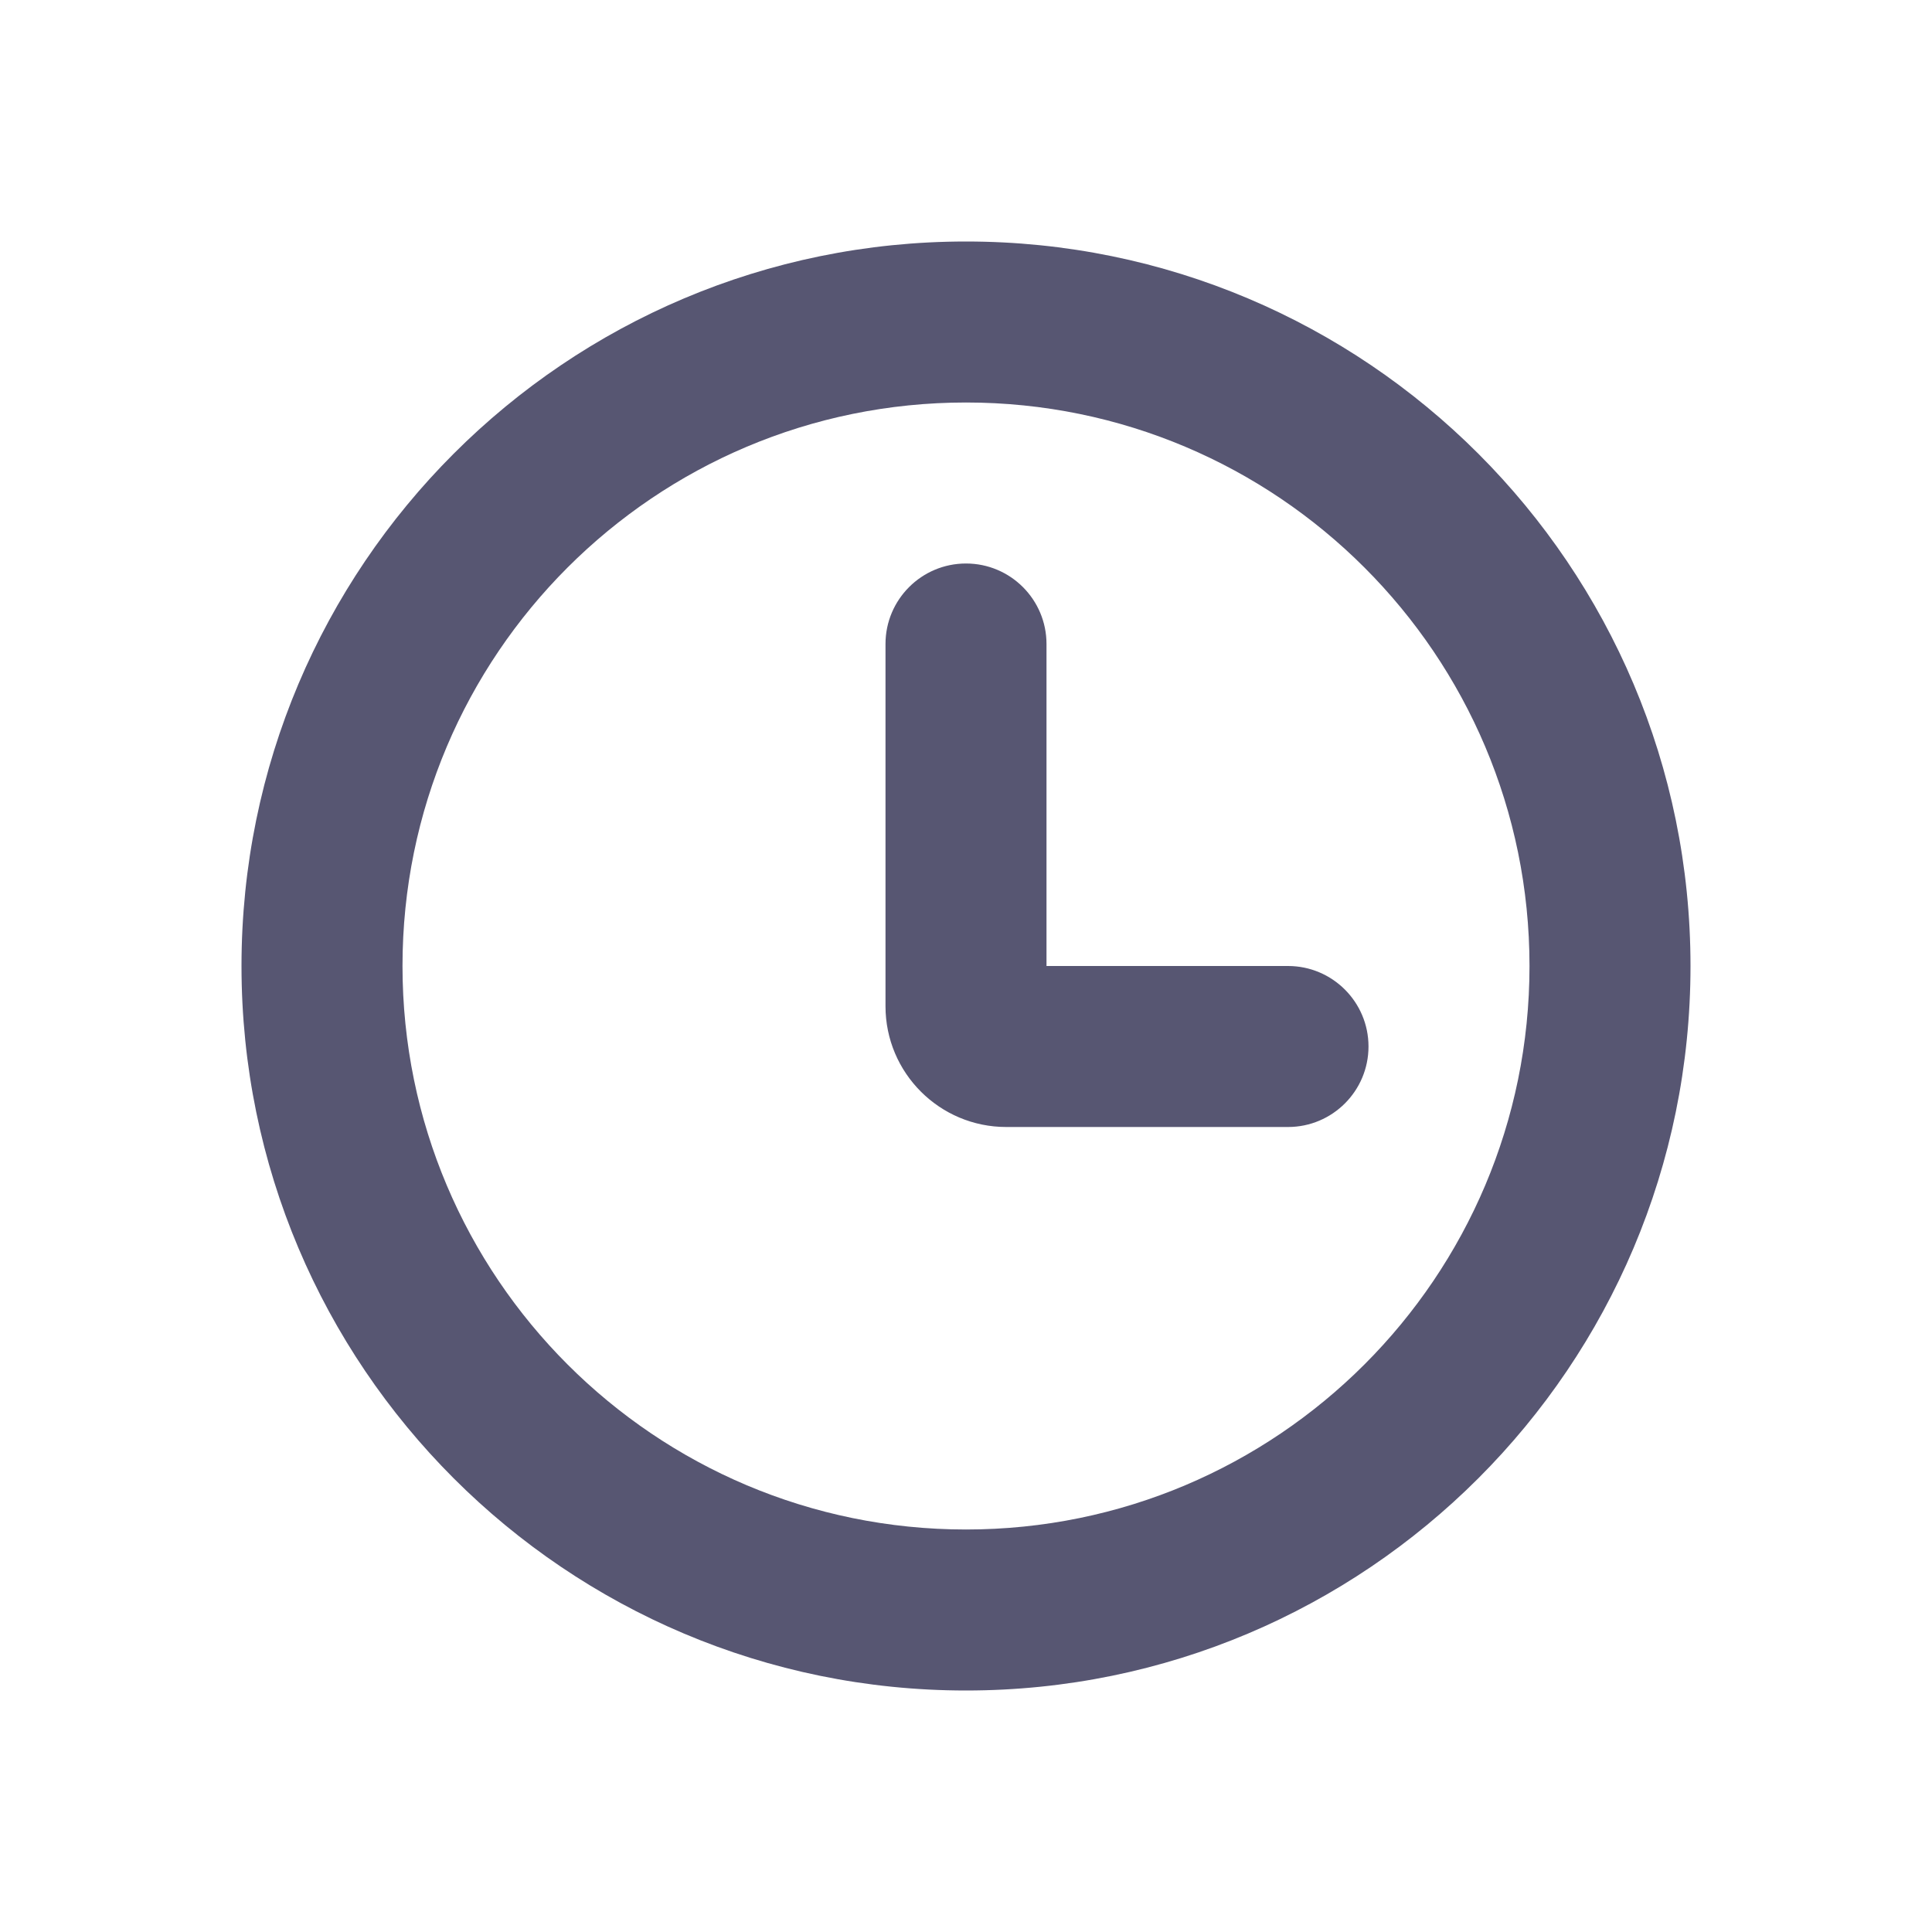
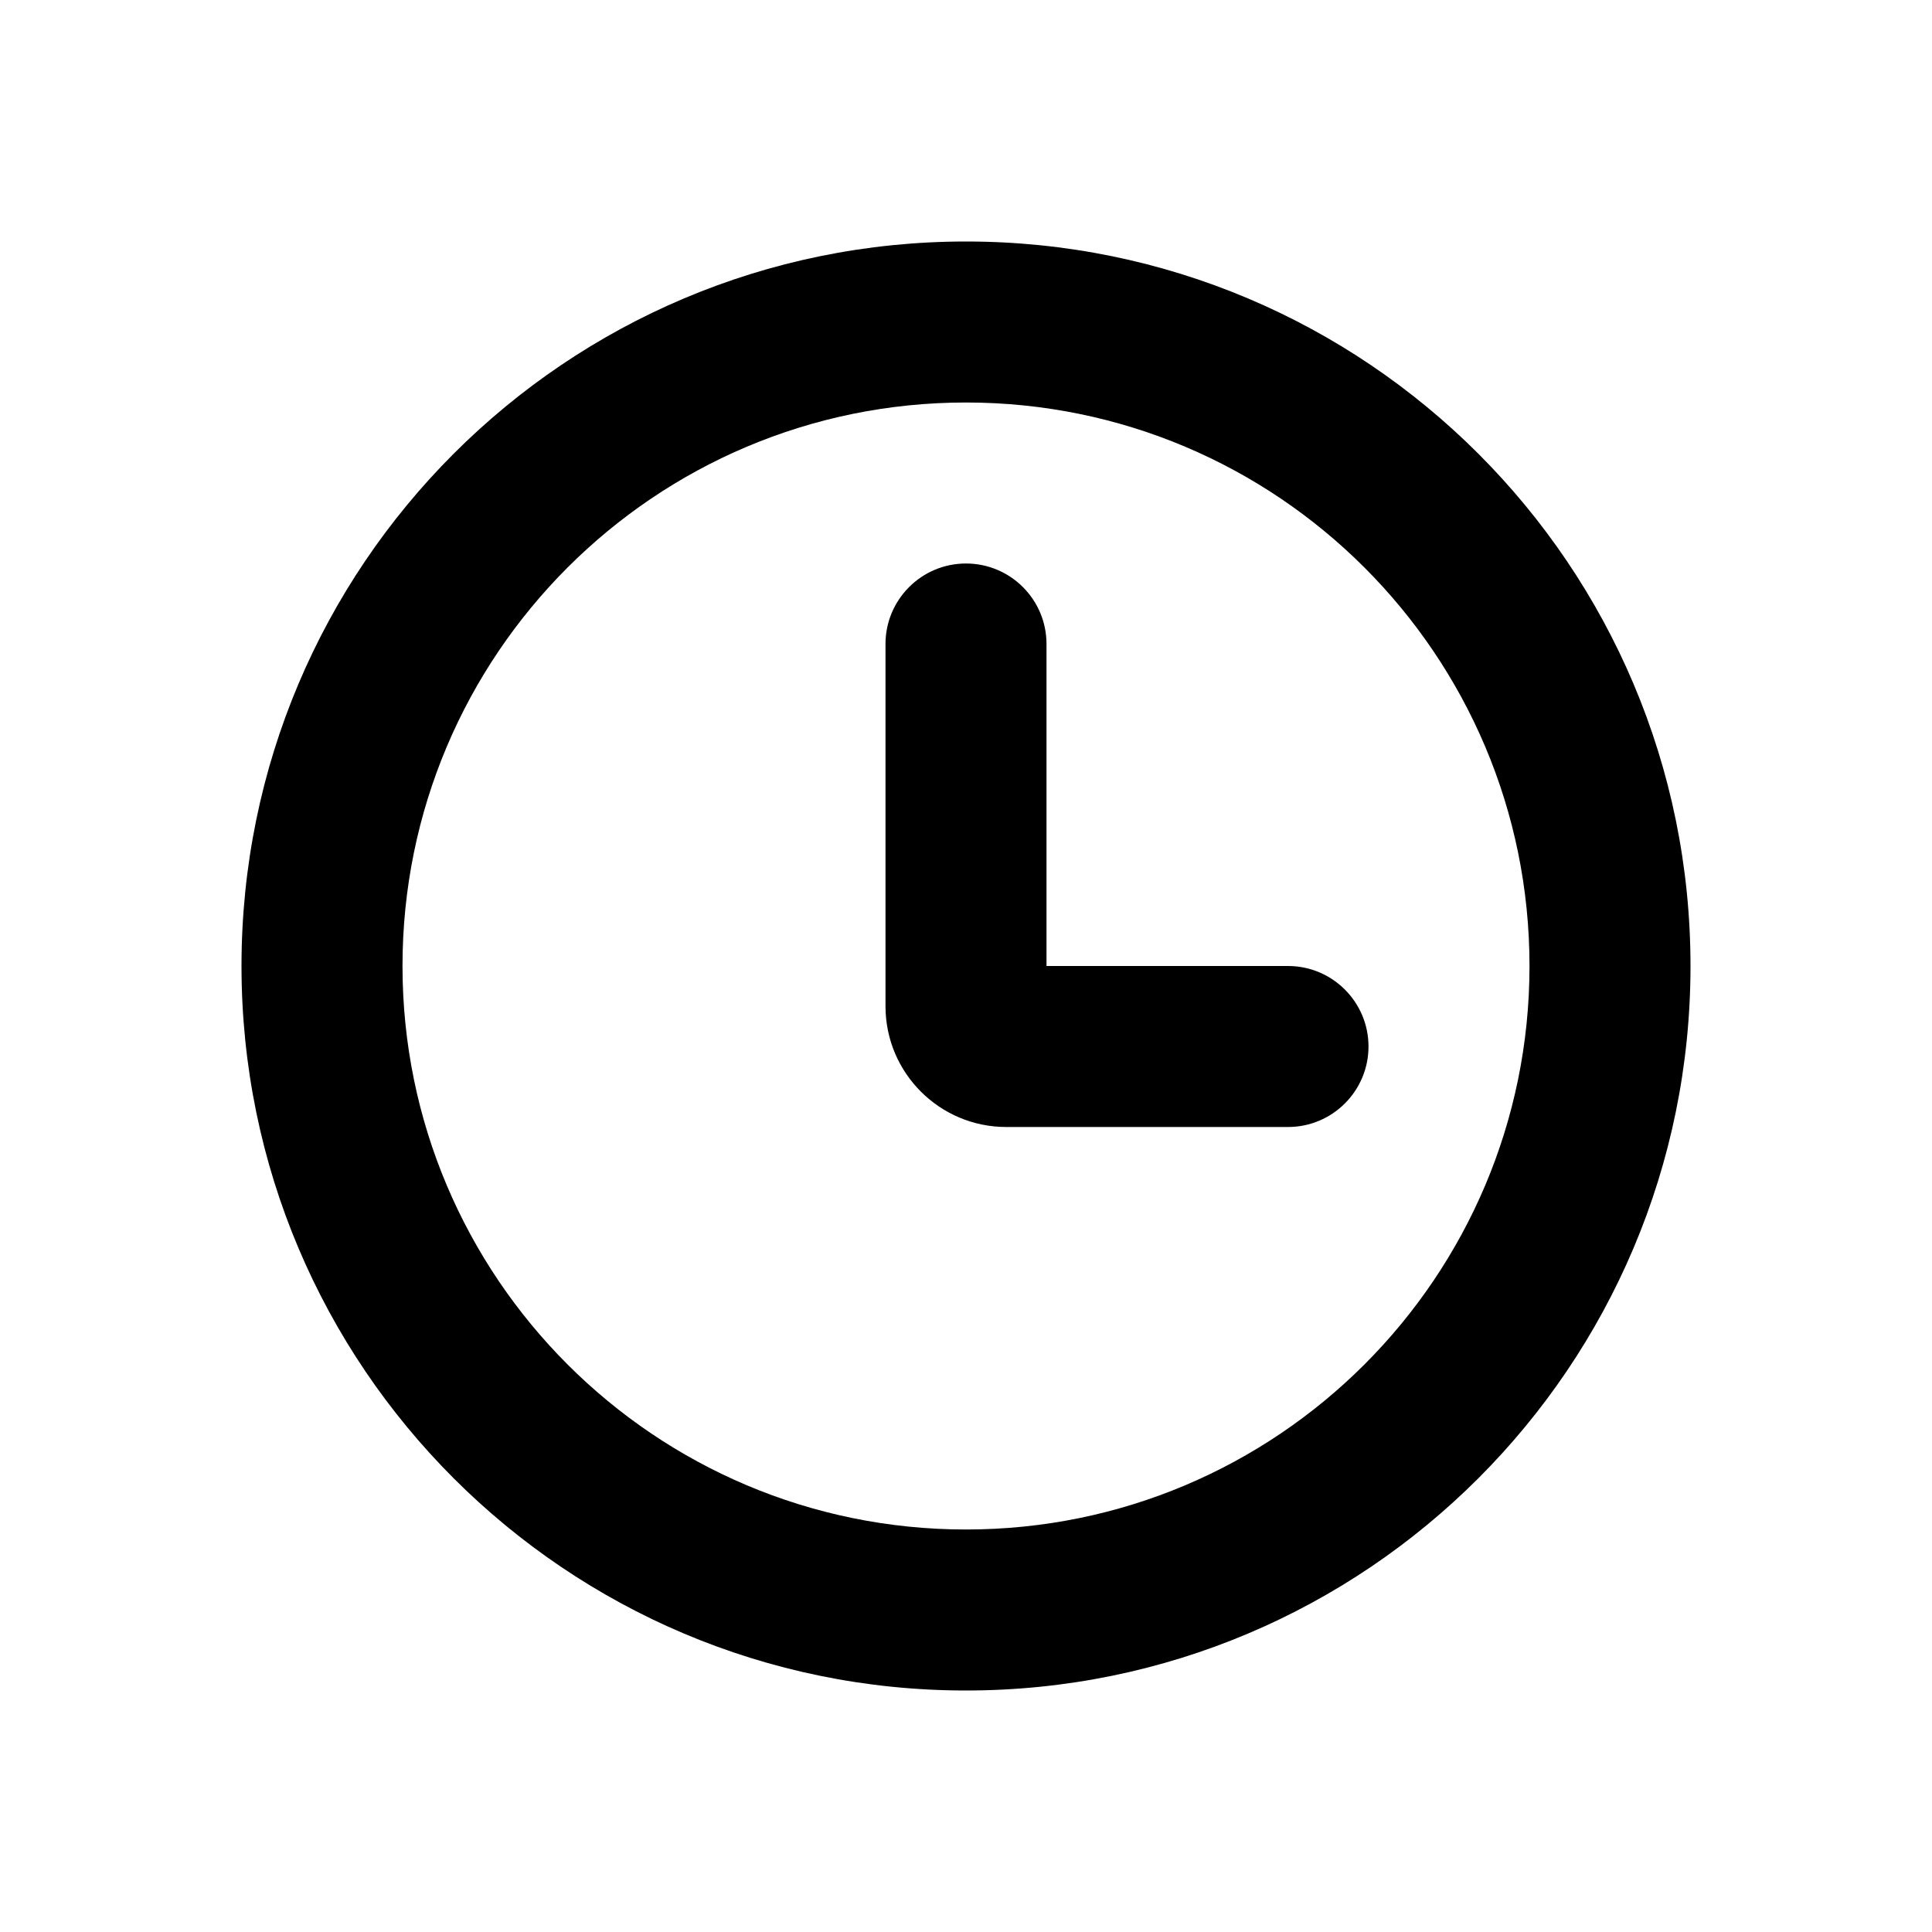
- <svg xmlns="http://www.w3.org/2000/svg" width="24" height="24" viewBox="0 0 24 24" fill="none">
-   <path fill-rule="evenodd" clip-rule="evenodd" d="M19 12C19 15.866 15.866 19 12 19C8.134 19 5 15.866 5 12C5 8.134 8.134 5 12 5C15.866 5 19 8.134 19 12ZM21 12C21 16.971 16.971 21 12 21C7.029 21 3 16.971 3 12C3 7.029 7.029 3 12 3C16.971 3 21 7.029 21 12ZM13 8C13 7.448 12.552 7 12 7C11.448 7 11 7.448 11 8V12.5C11 13.328 11.672 14 12.5 14H16C16.552 14 17 13.552 17 13C17 12.448 16.552 12 16 12H13V8Z" fill="#575672" />
+ <svg xmlns="http://www.w3.org/2000/svg" width="24" height="24" viewBox="0 0 24 24" fill="currentColor">
+   <path fill-rule="evenodd" clip-rule="evenodd" d="M19 12C19 15.866 15.866 19 12 19C8.134 19 5 15.866 5 12C5 8.134 8.134 5 12 5C15.866 5 19 8.134 19 12ZM21 12C21 16.971 16.971 21 12 21C7.029 21 3 16.971 3 12C3 7.029 7.029 3 12 3C16.971 3 21 7.029 21 12ZM13 8C13 7.448 12.552 7 12 7C11.448 7 11 7.448 11 8V12.5C11 13.328 11.672 14 12.5 14H16C16.552 14 17 13.552 17 13C17 12.448 16.552 12 16 12H13V8Z" fill="currentColor" />
</svg>
